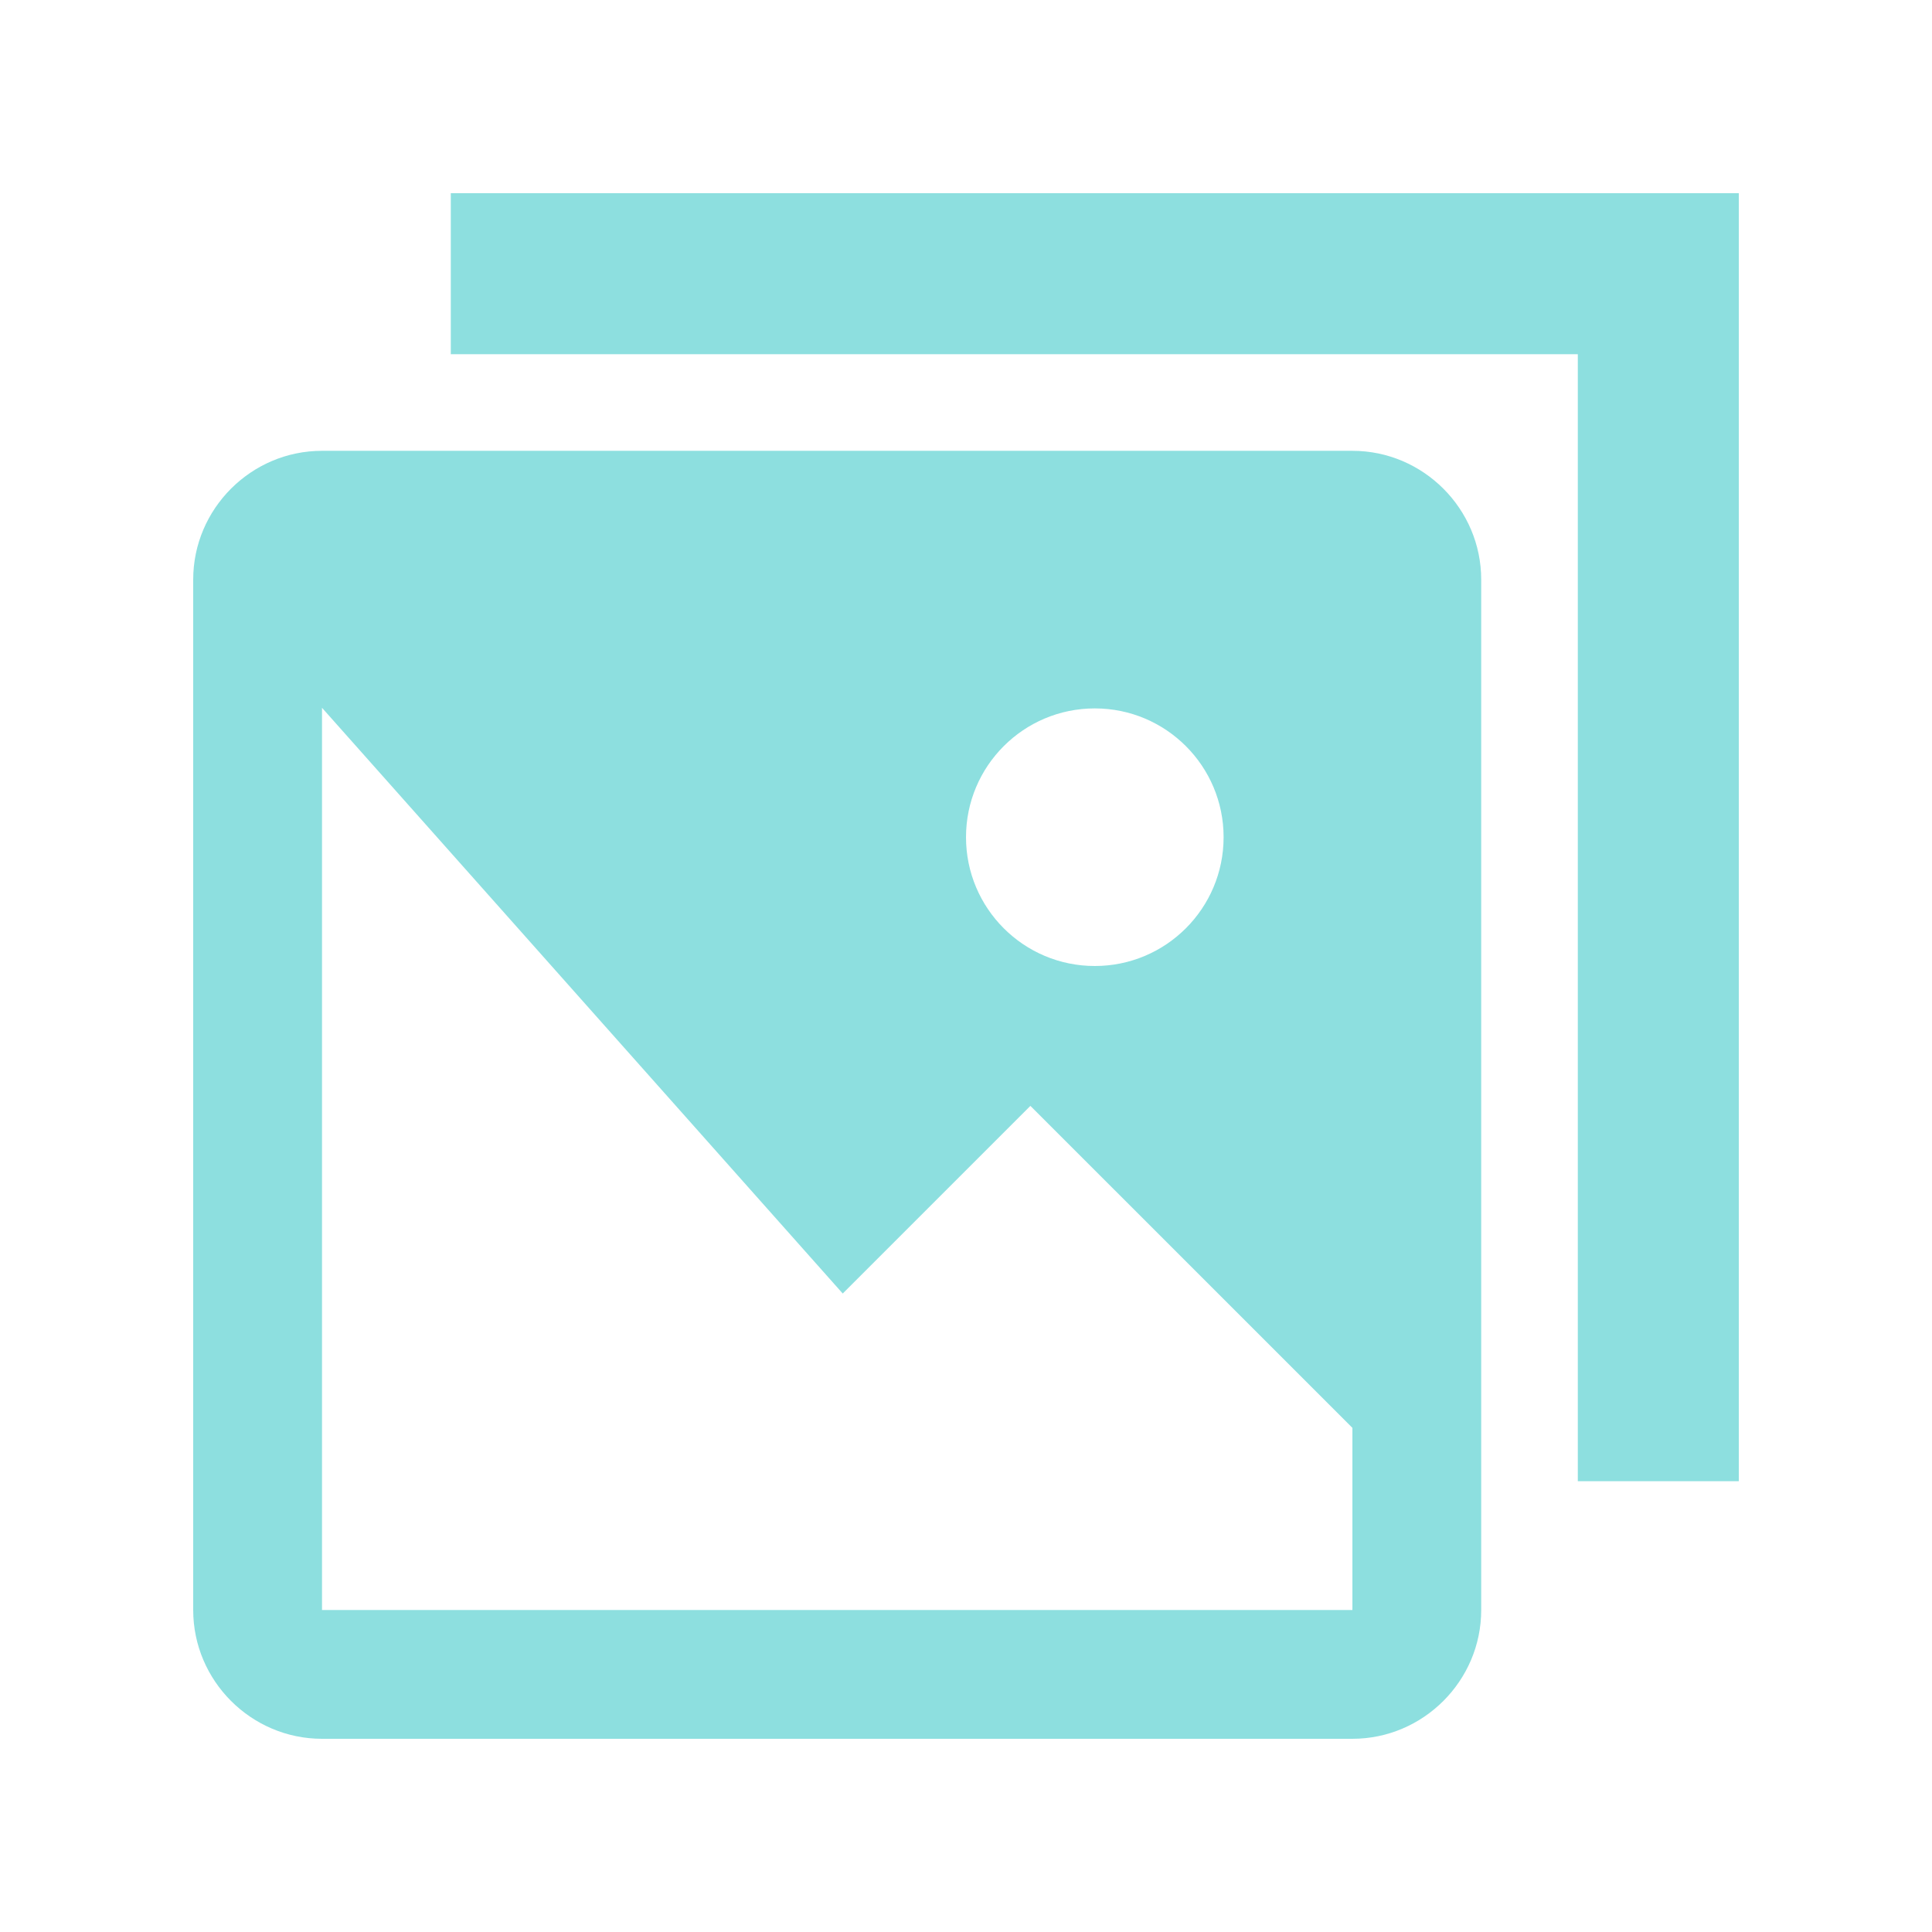
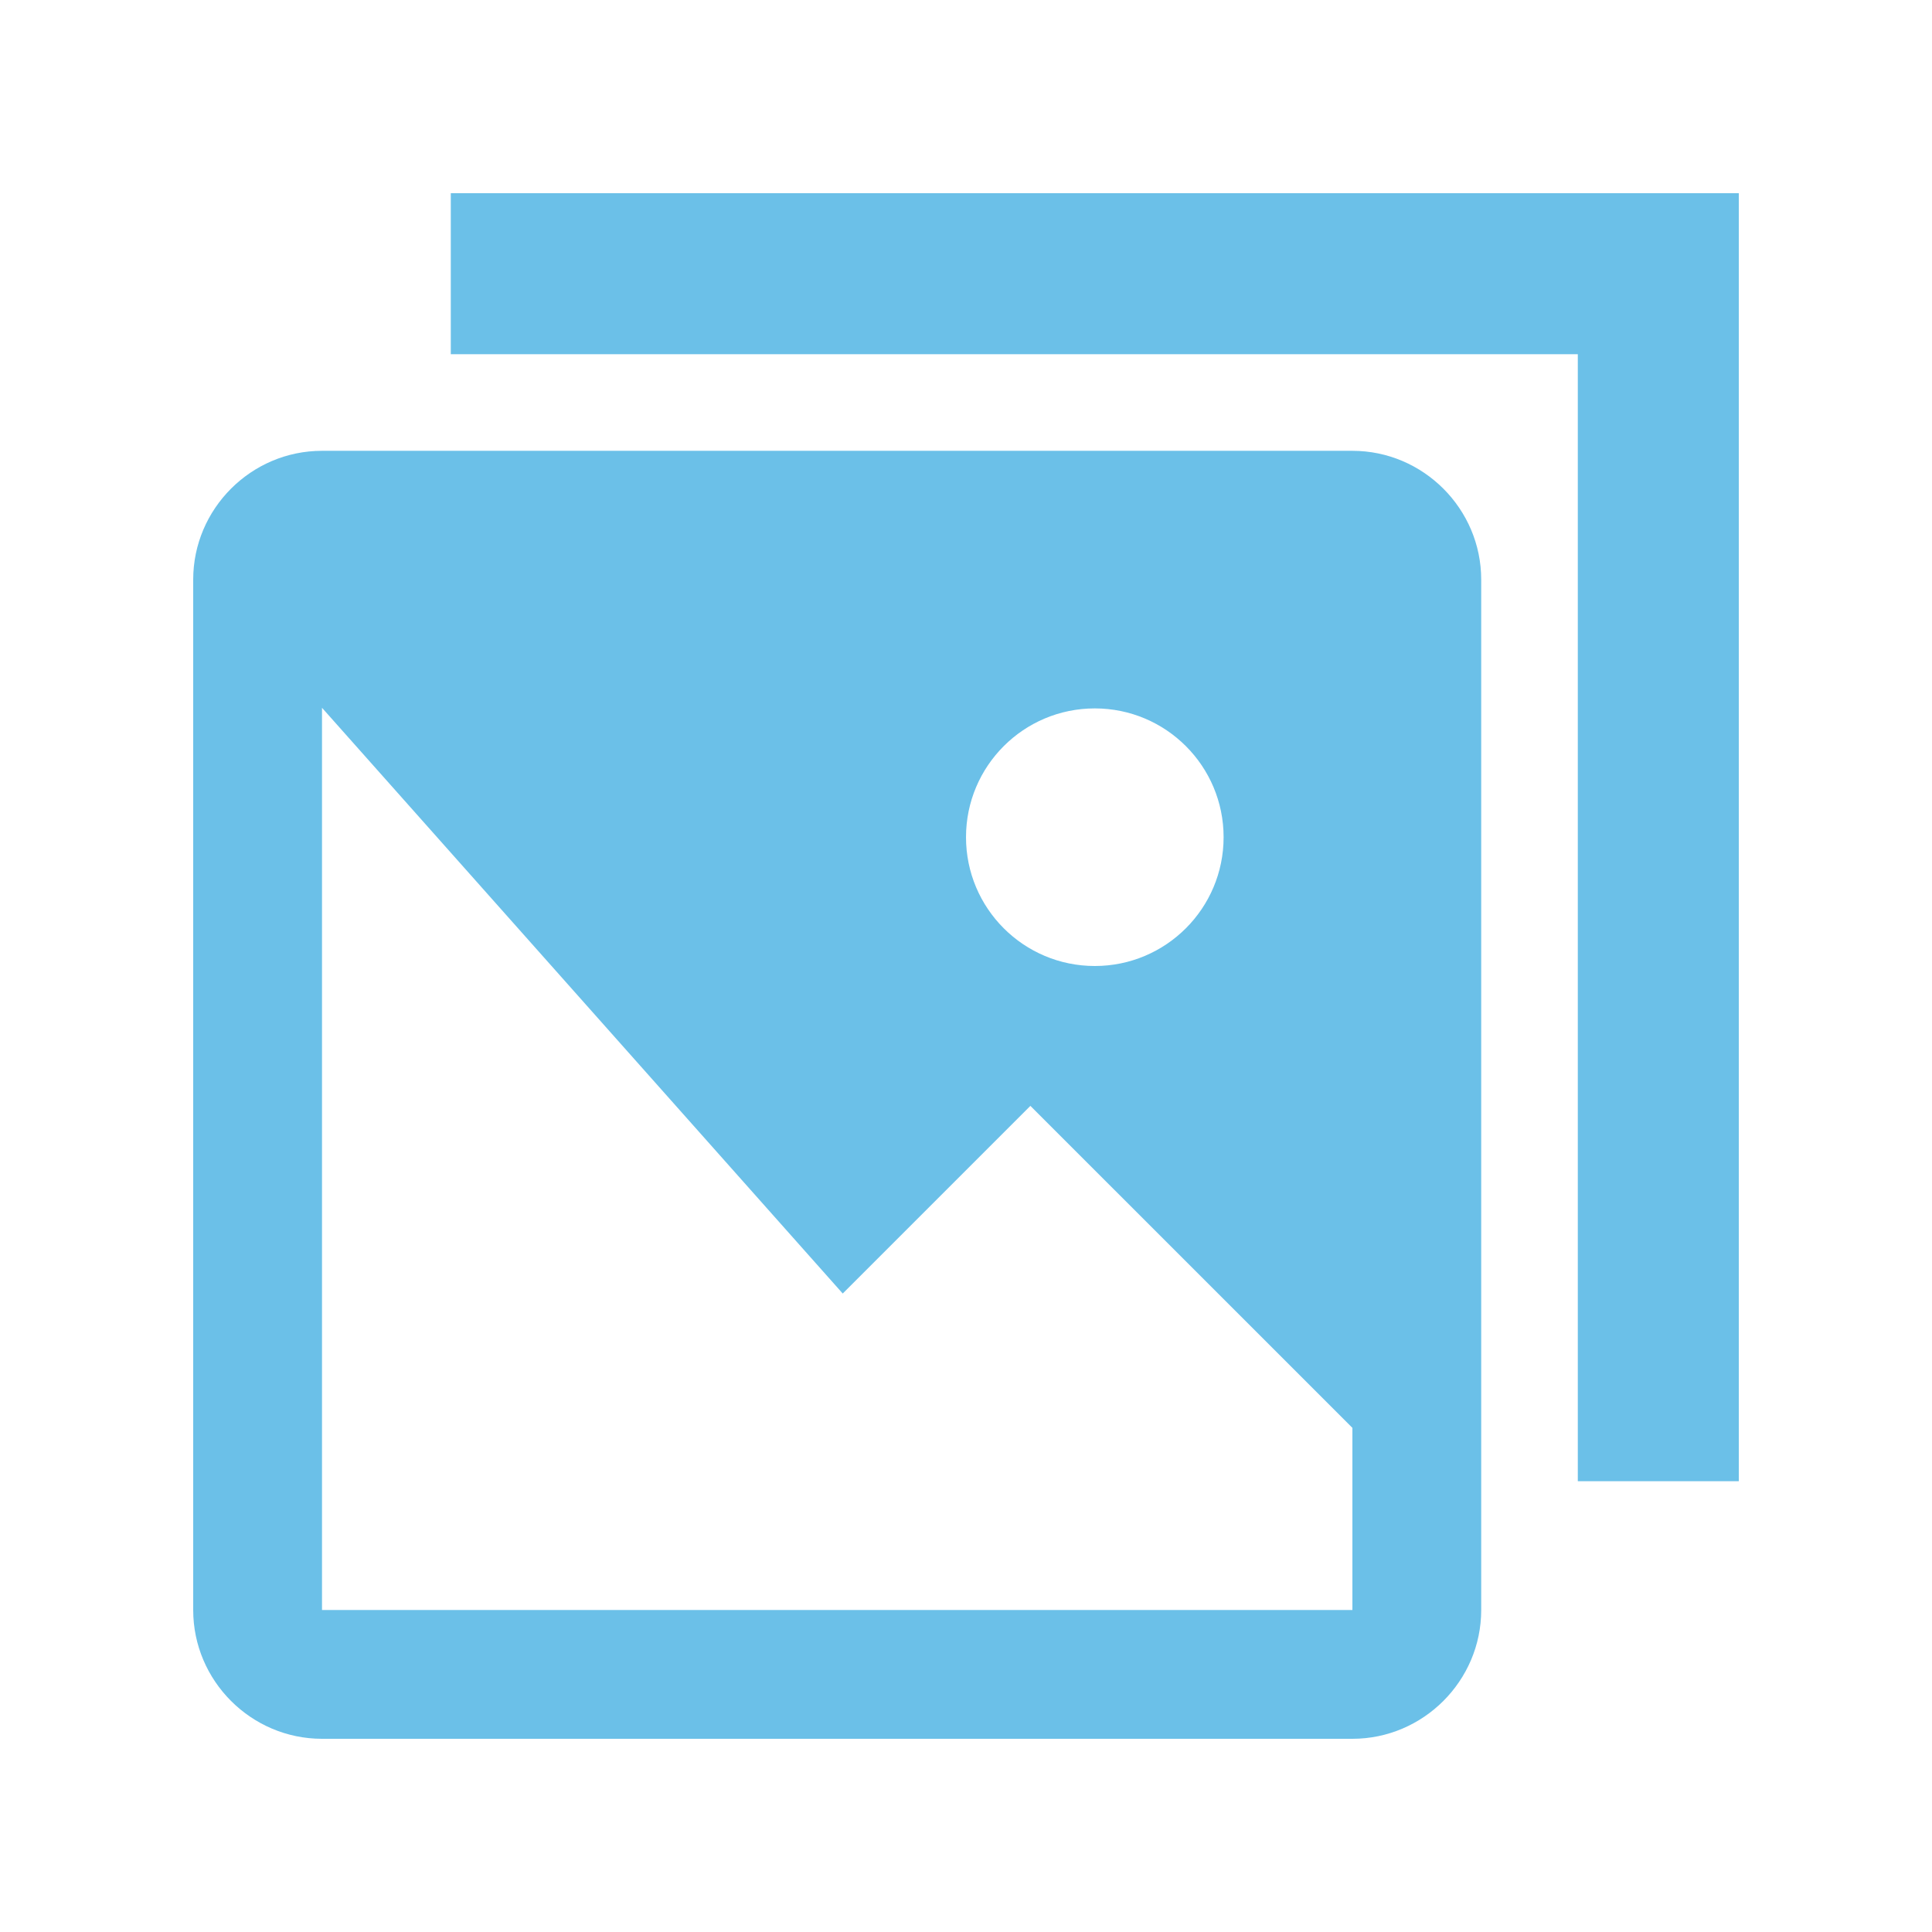
- <svg xmlns="http://www.w3.org/2000/svg" t="1654593578423" class="icon" style="width: 1em;height: 1em;vertical-align: middle;fill: currentColor;overflow: hidden;" viewBox="0 0 1024 1024" version="1.1" p-id="22069">
-   <path d="M716.8 238.94H170.67C133.13 238.94 102.4 269.67 102.4 307.2v546.14C102.4 890.87 133.13 921.6 170.67 921.6H716.8c37.53 0 68.27-30.73 68.27-68.26V307.2c0-37.53-30.74-68.26-68.27-68.26zM580.27 375.47a68.26 68.26 0 1 1 0 136.53 68.26 68.26 0 0 1 0-136.53zM716.8 853.34H170.67V375.142L446.669 685.599l99.461-99.461L716.8 756.797v96.543z" p-id="22070" fill="#8DDFDF" />
-   <path d="M238.93 102.4v85.34h597.34v597.33H921.6V102.4z" p-id="22071" fill="#8DDFDF" />
+ <svg xmlns="http://www.w3.org/2000/svg" t="1654593578423" class="icon" style="width: 1em;height: 1em;vertical-align: middle;fill:#6BC0E8;overflow: hidden;" viewBox="0 0 1024 1024" version="1.1" p-id="22069">
+   <path d="M716.8 238.94H170.67C133.13 238.94 102.4 269.67 102.4 307.2v546.14C102.4 890.87 133.13 921.6 170.67 921.6H716.8c37.53 0 68.27-30.73 68.27-68.26V307.2c0-37.53-30.74-68.26-68.27-68.26zM580.27 375.47a68.26 68.26 0 1 1 0 136.53 68.26 68.26 0 0 1 0-136.53zM716.8 853.34H170.67V375.142L446.669 685.599l99.461-99.461L716.8 756.797v96.543z" p-id="22070" fill="#6BC0E8" />
+   <path d="M238.93 102.4v85.34h597.34v597.33H921.6V102.4z" p-id="22071" fill="#6BC0E8" />
</svg>
